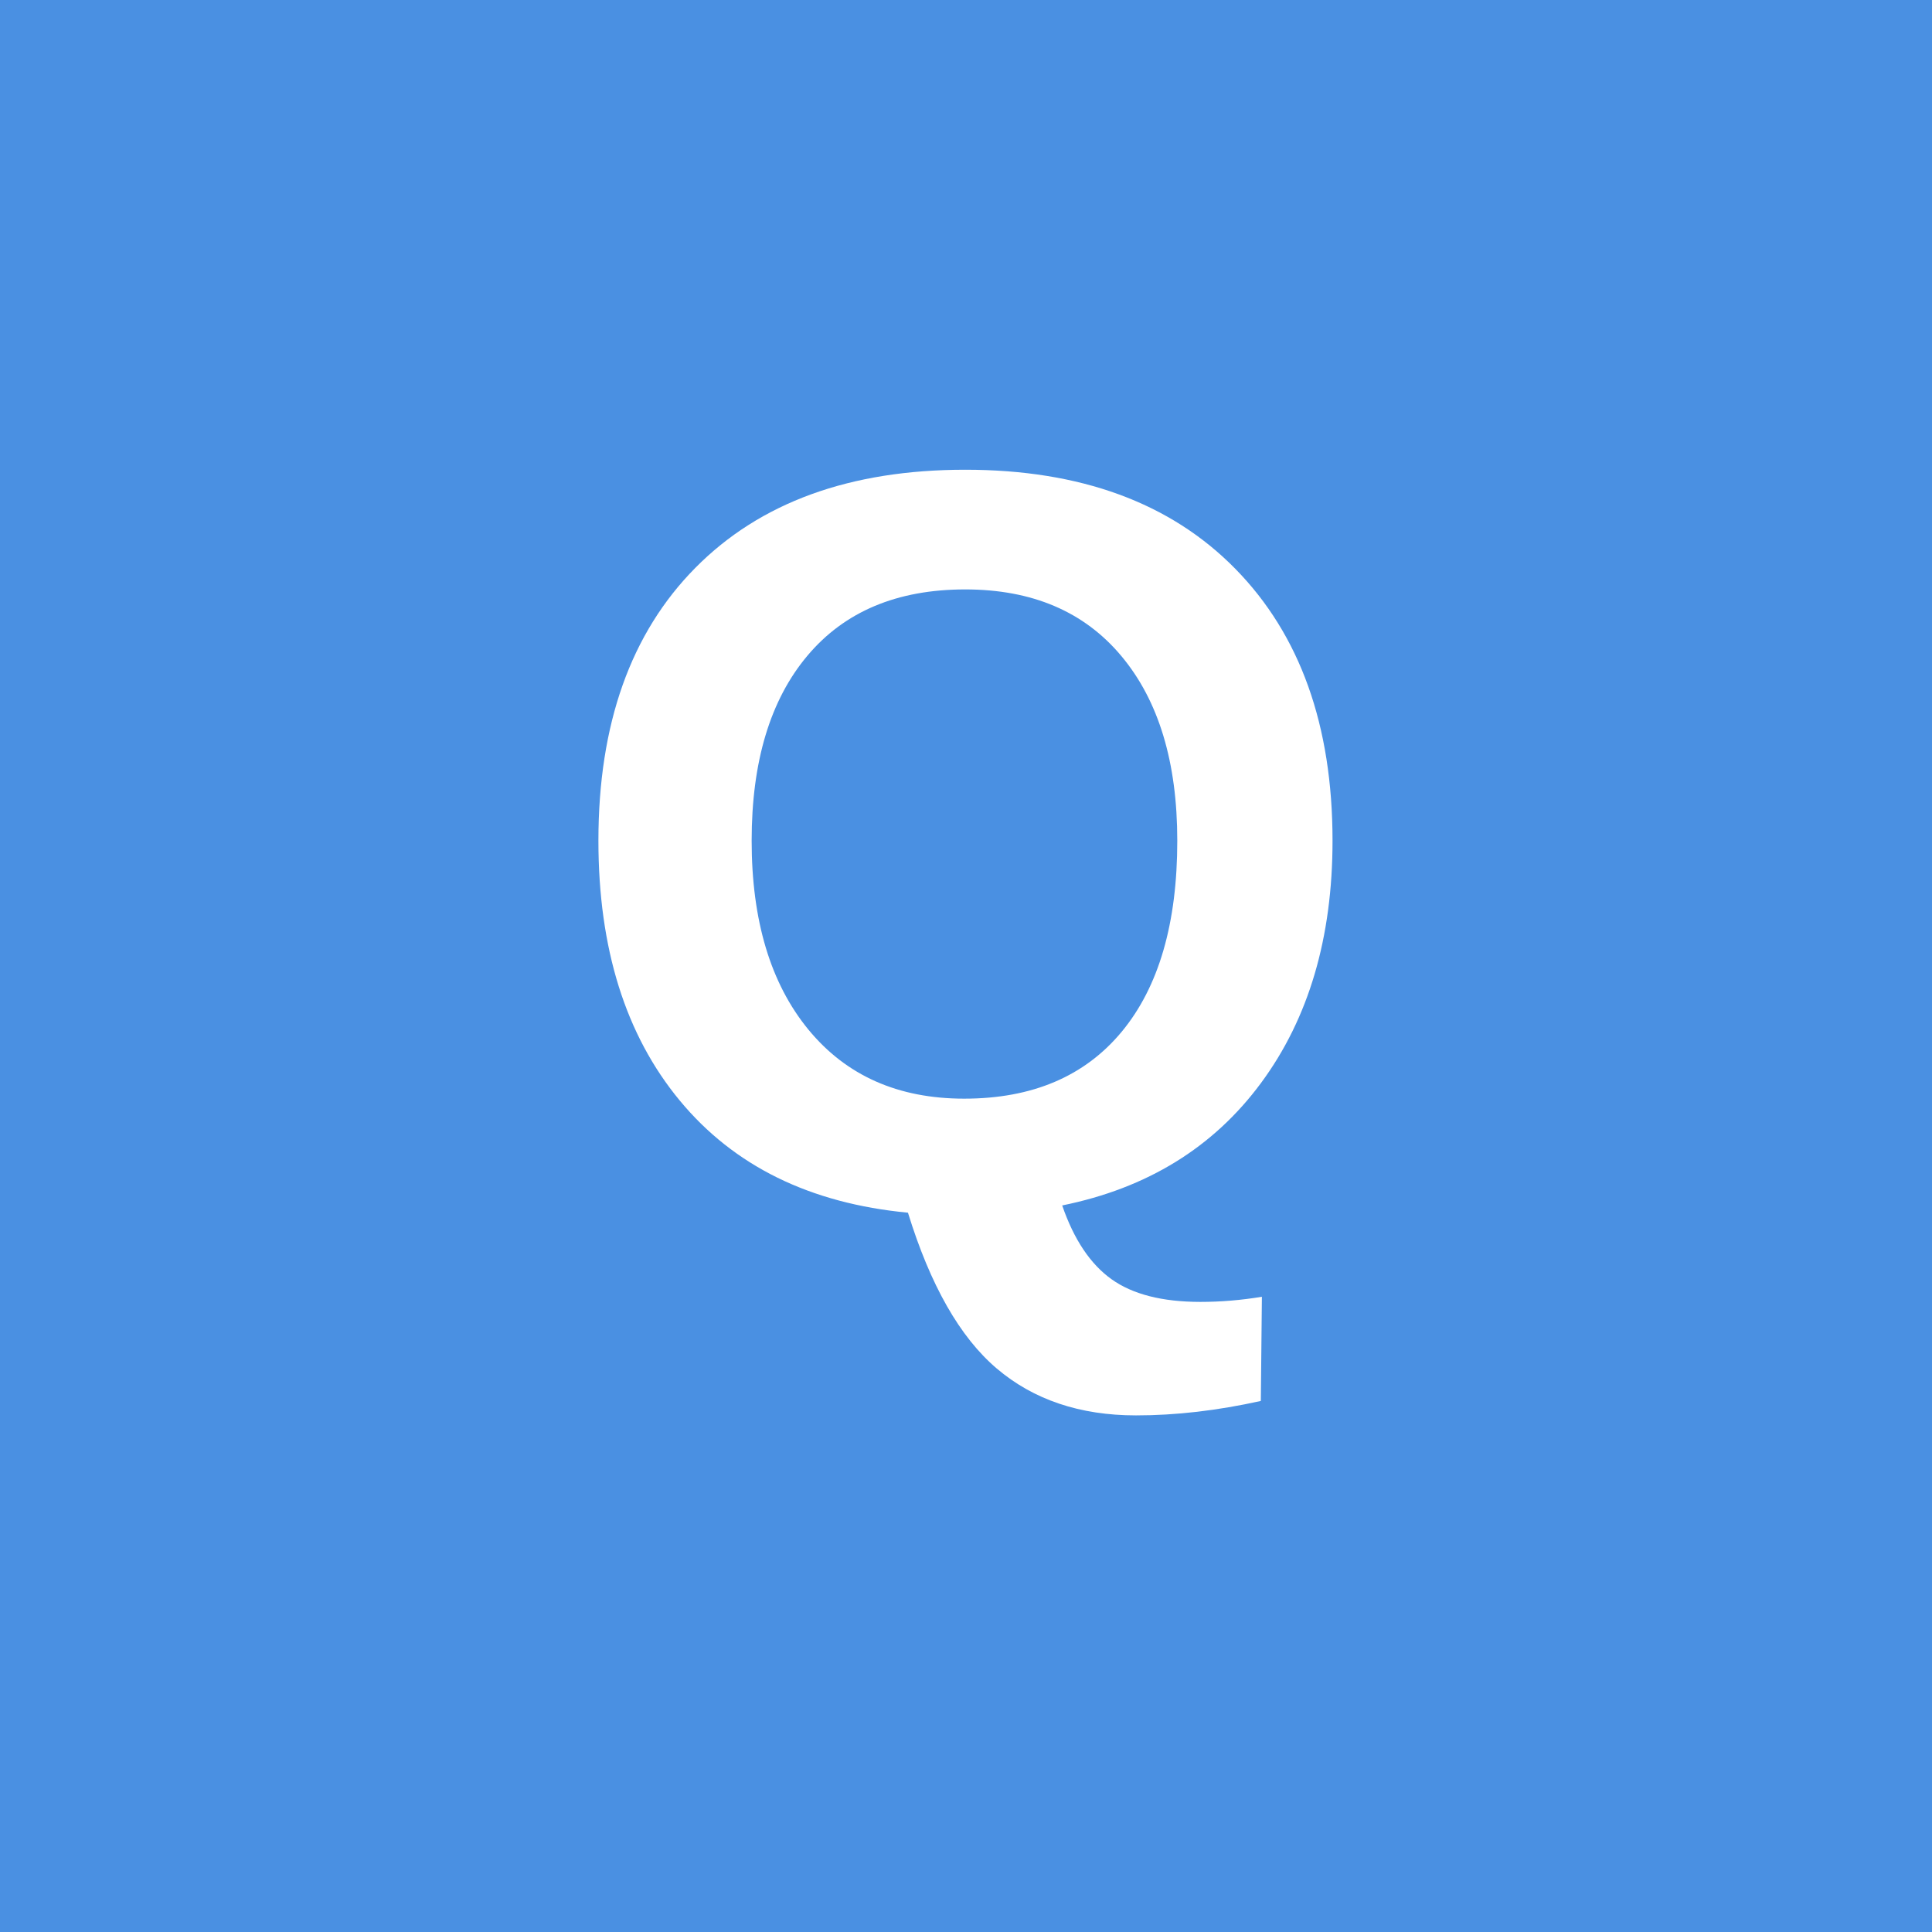
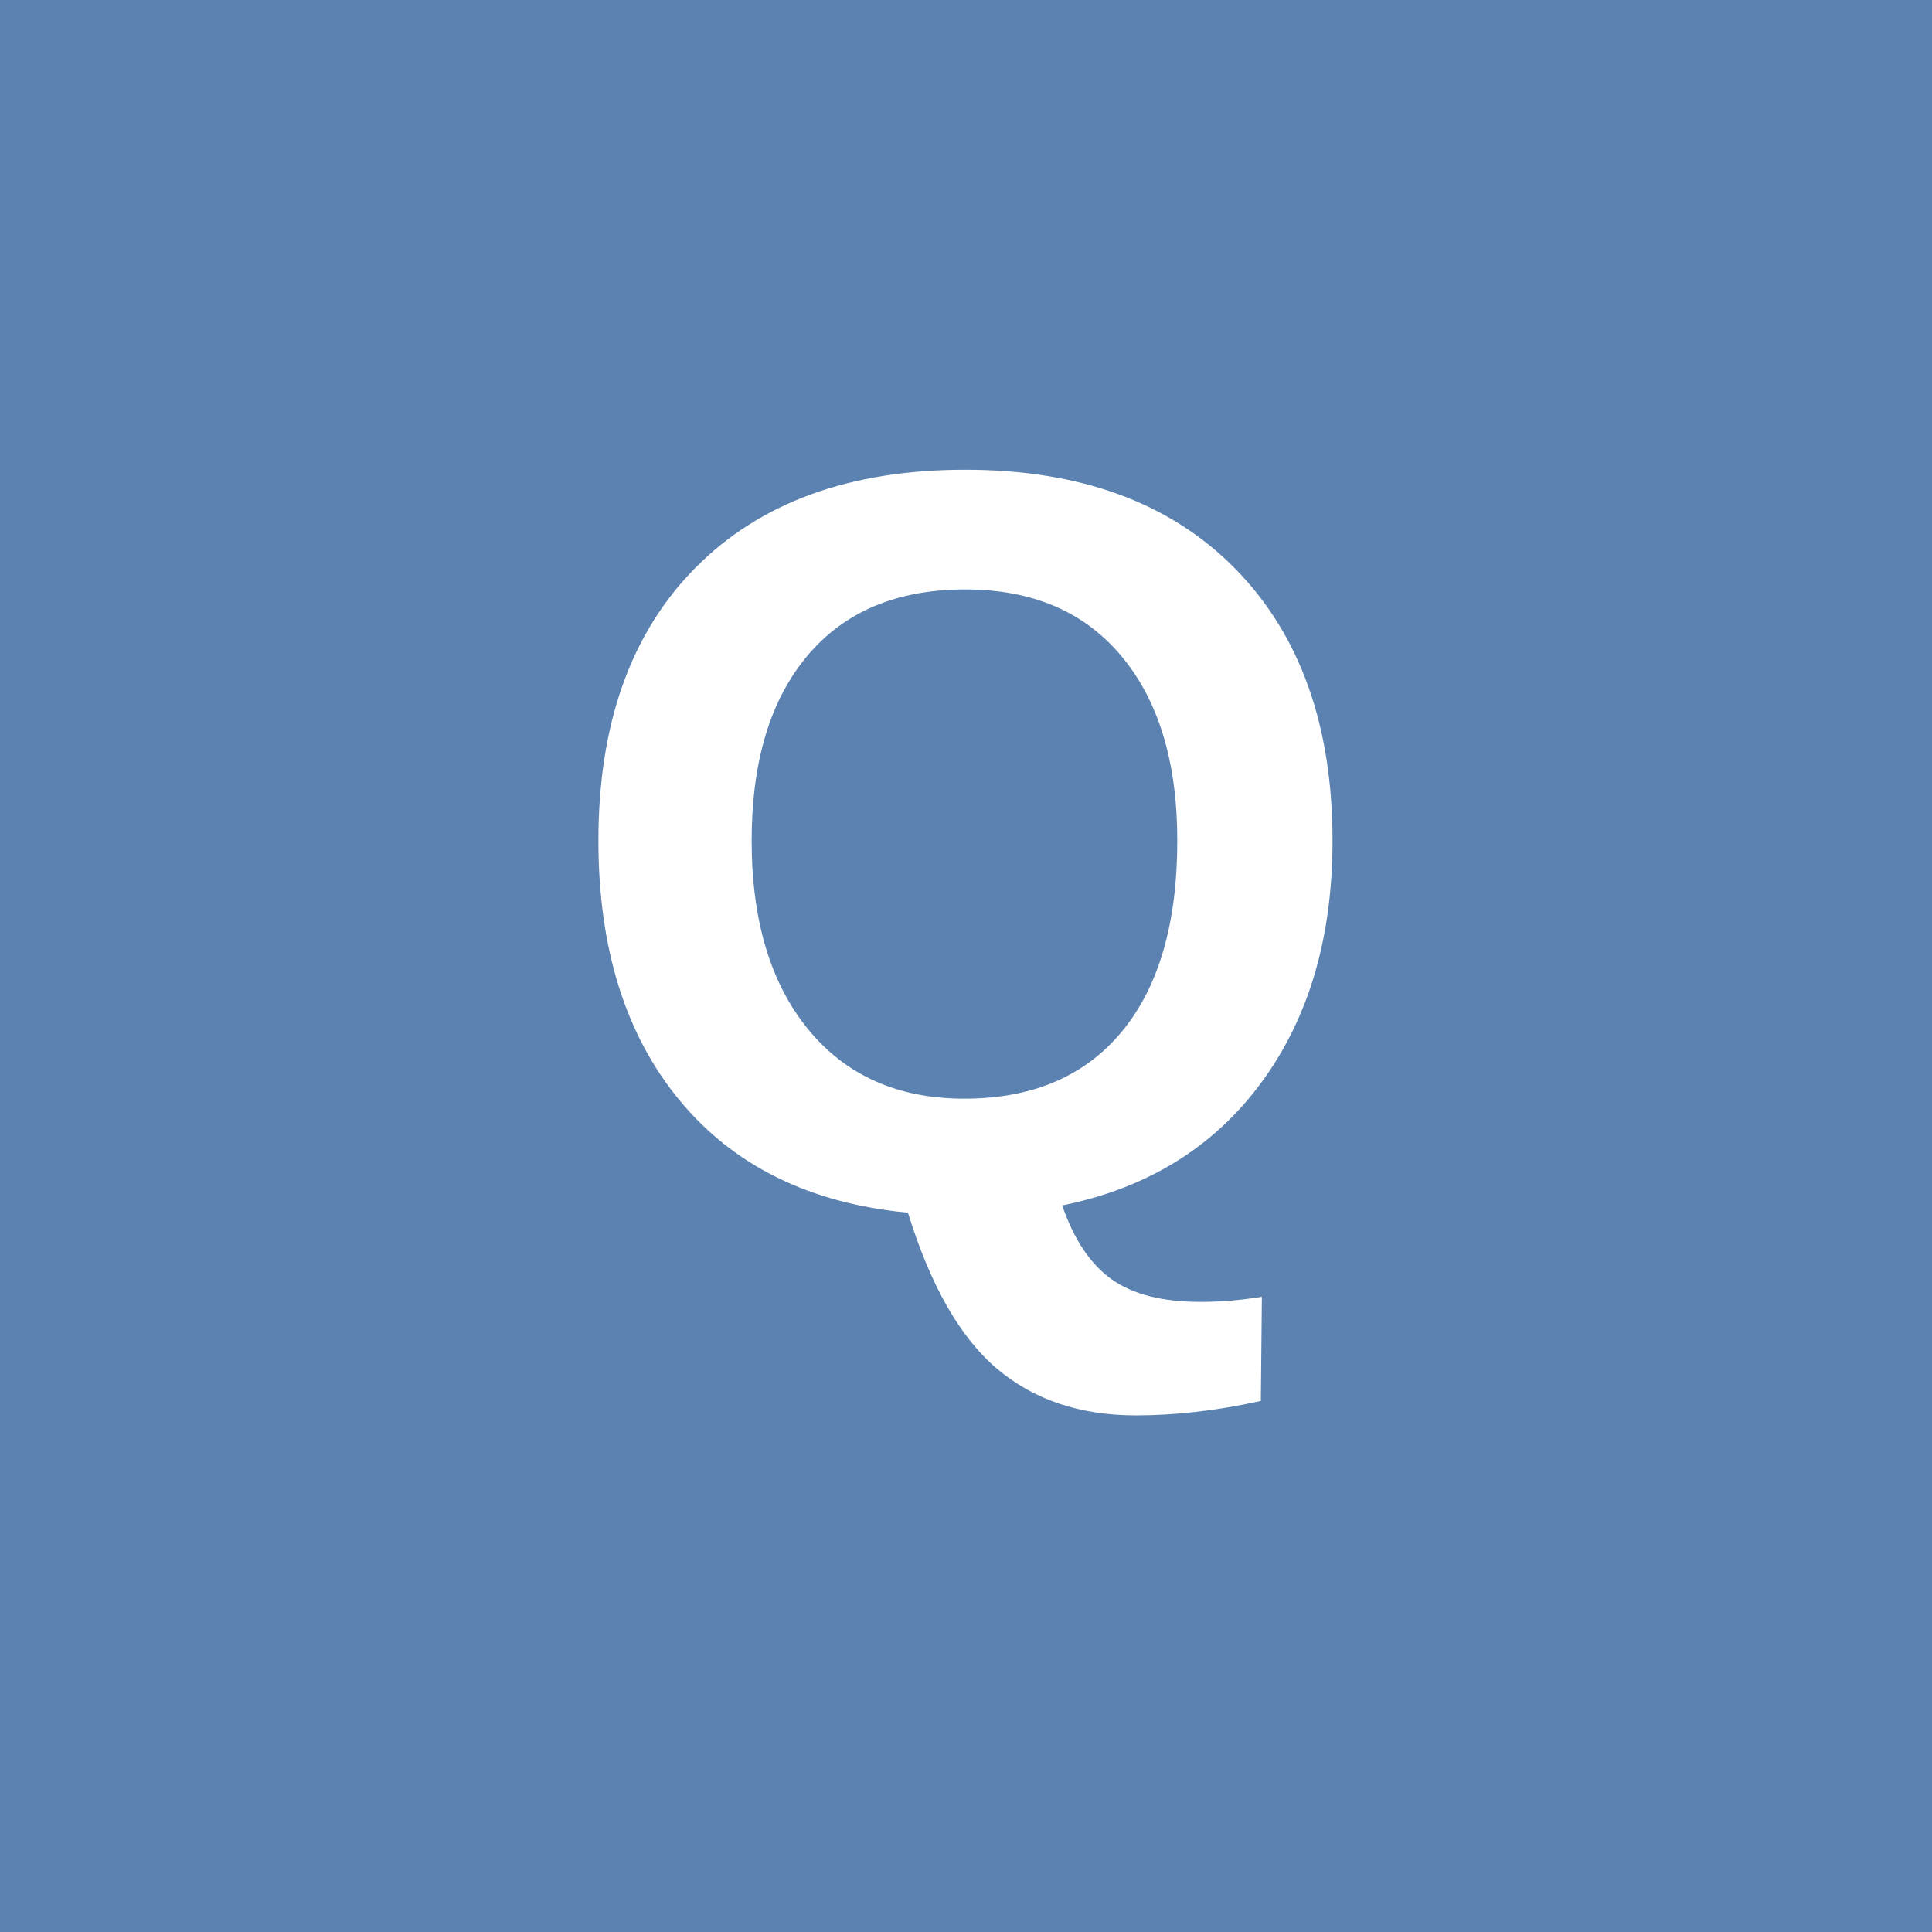
<svg xmlns="http://www.w3.org/2000/svg" viewBox="0 0 512 512" width="512" height="512">
-   <rect width="512" height="512" fill="#4A90E2" />
+   <rect width="512" height="512" fill="#5b82b0" />
  <text x="256" y="320" font-family="Arial, sans-serif" font-size="280" font-weight="bold" text-anchor="middle" fill="white">Q</text>
</svg>
